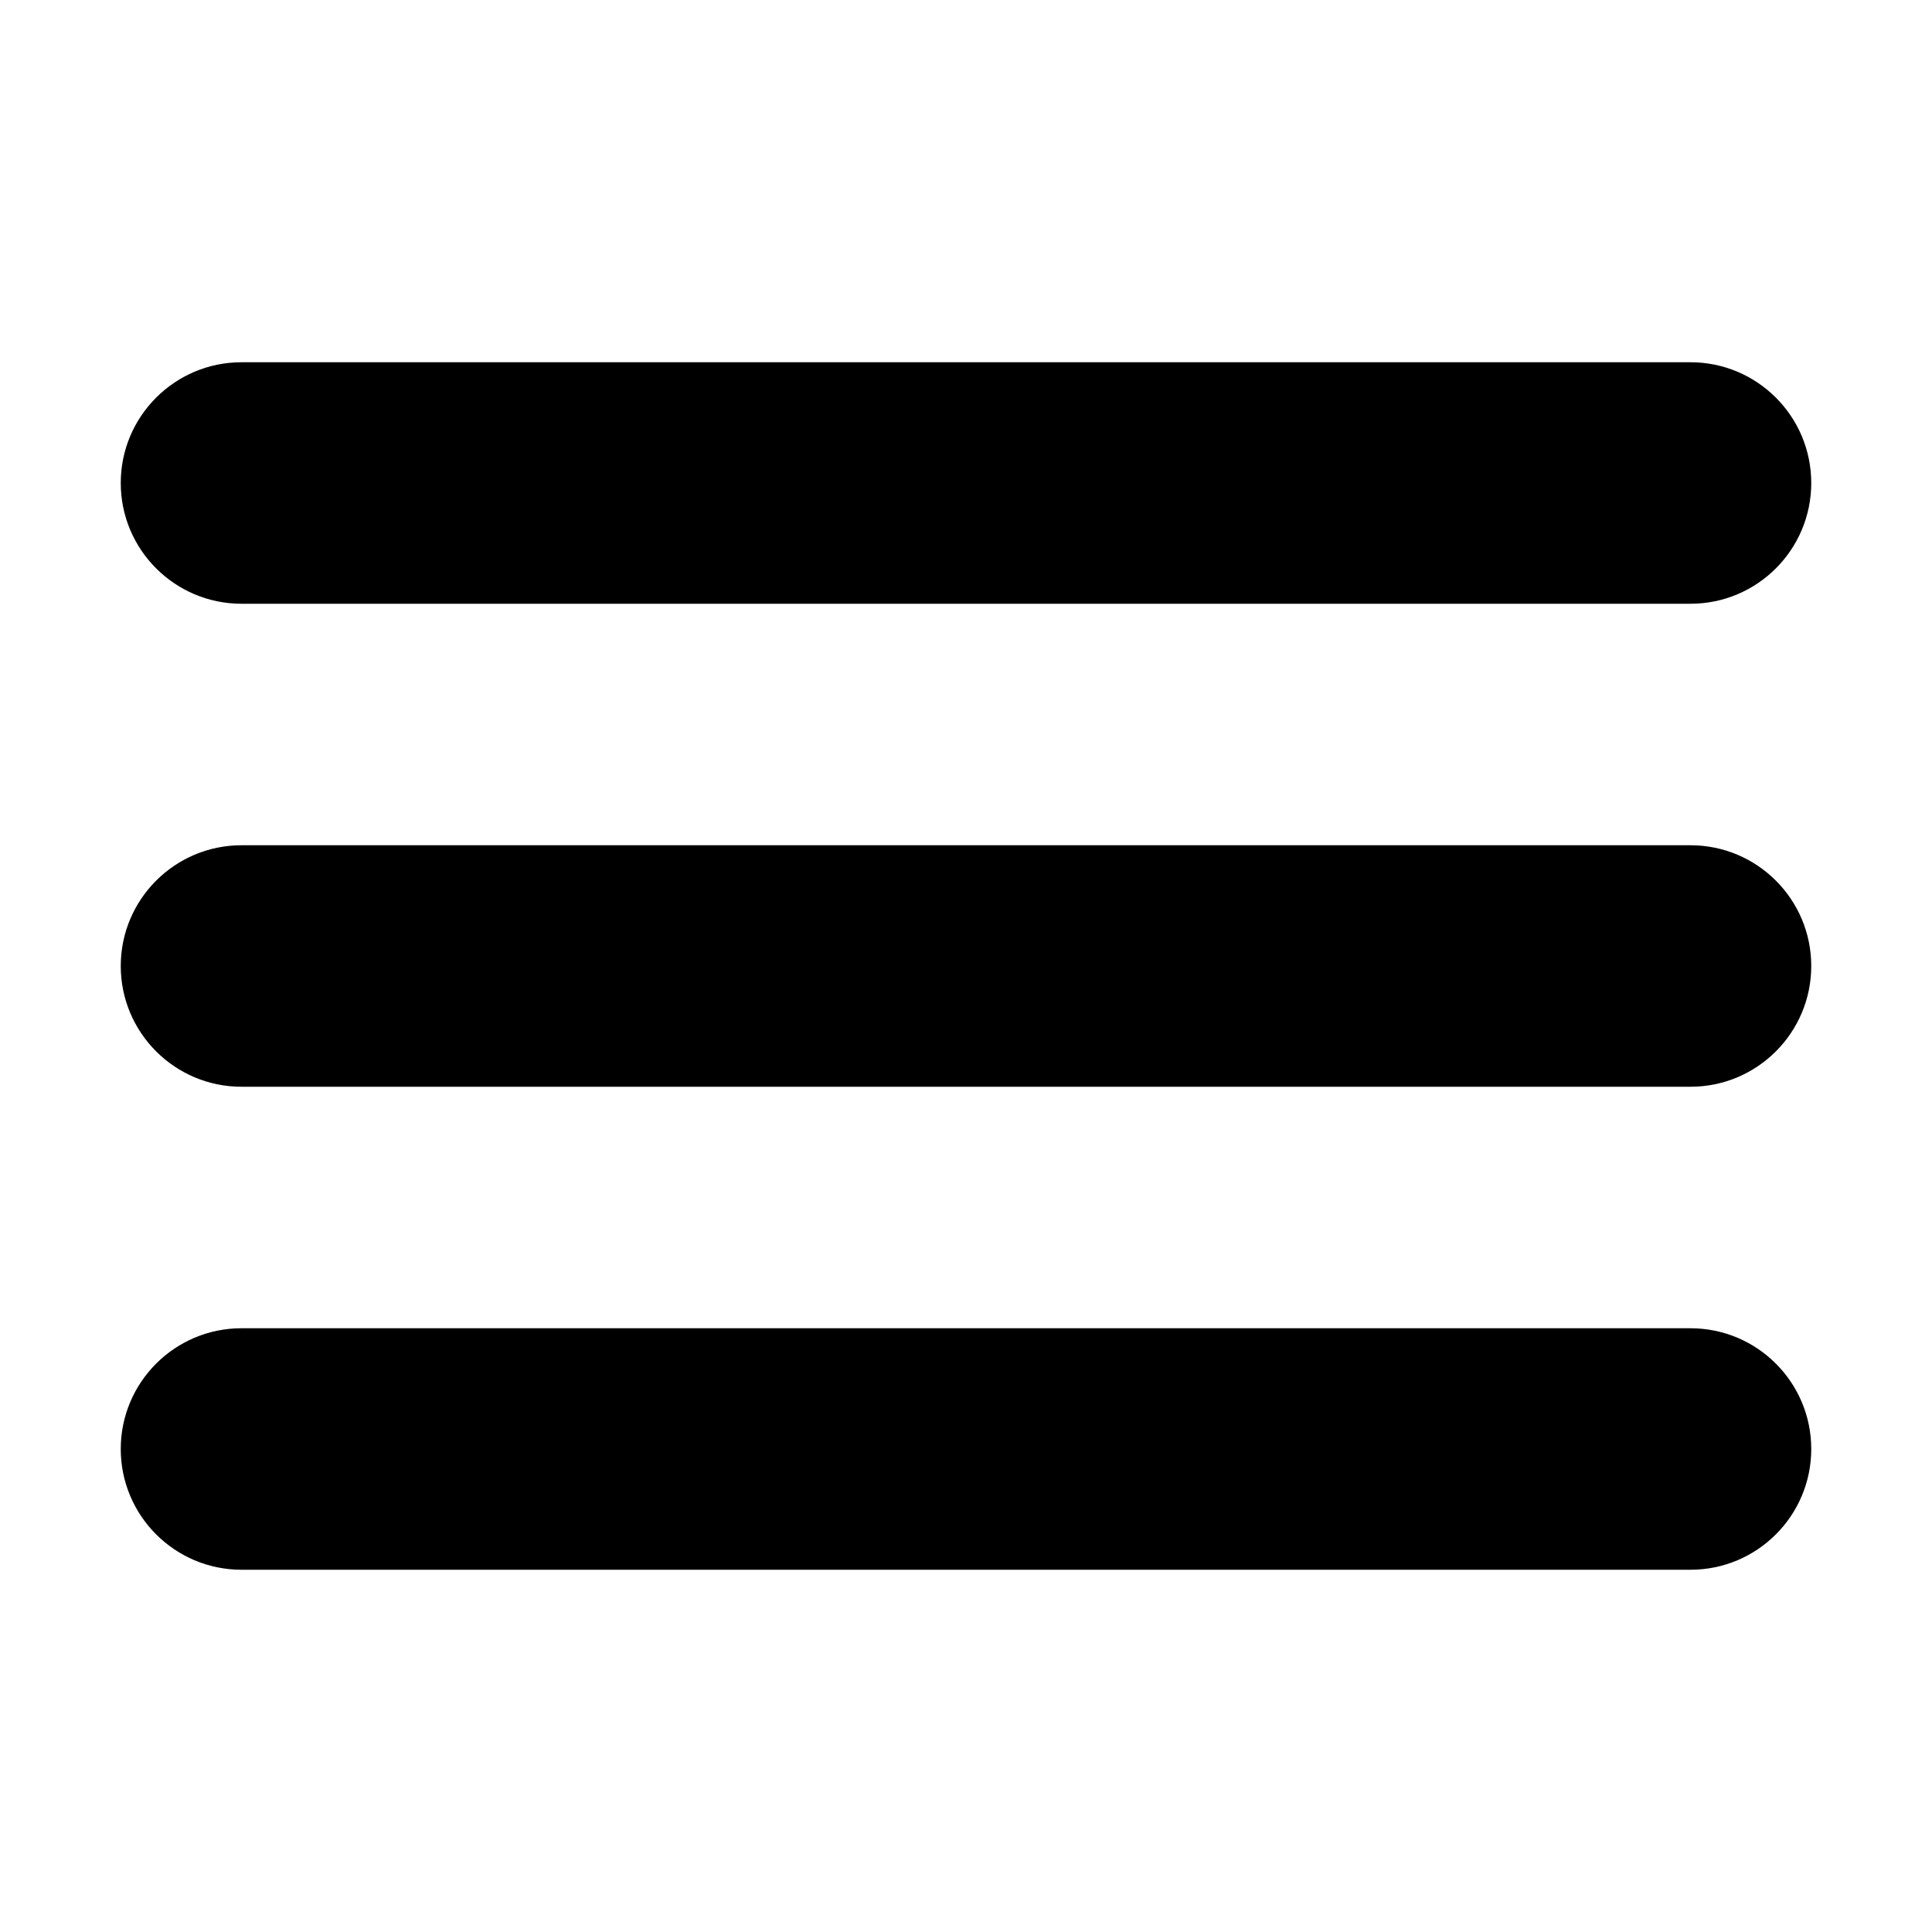
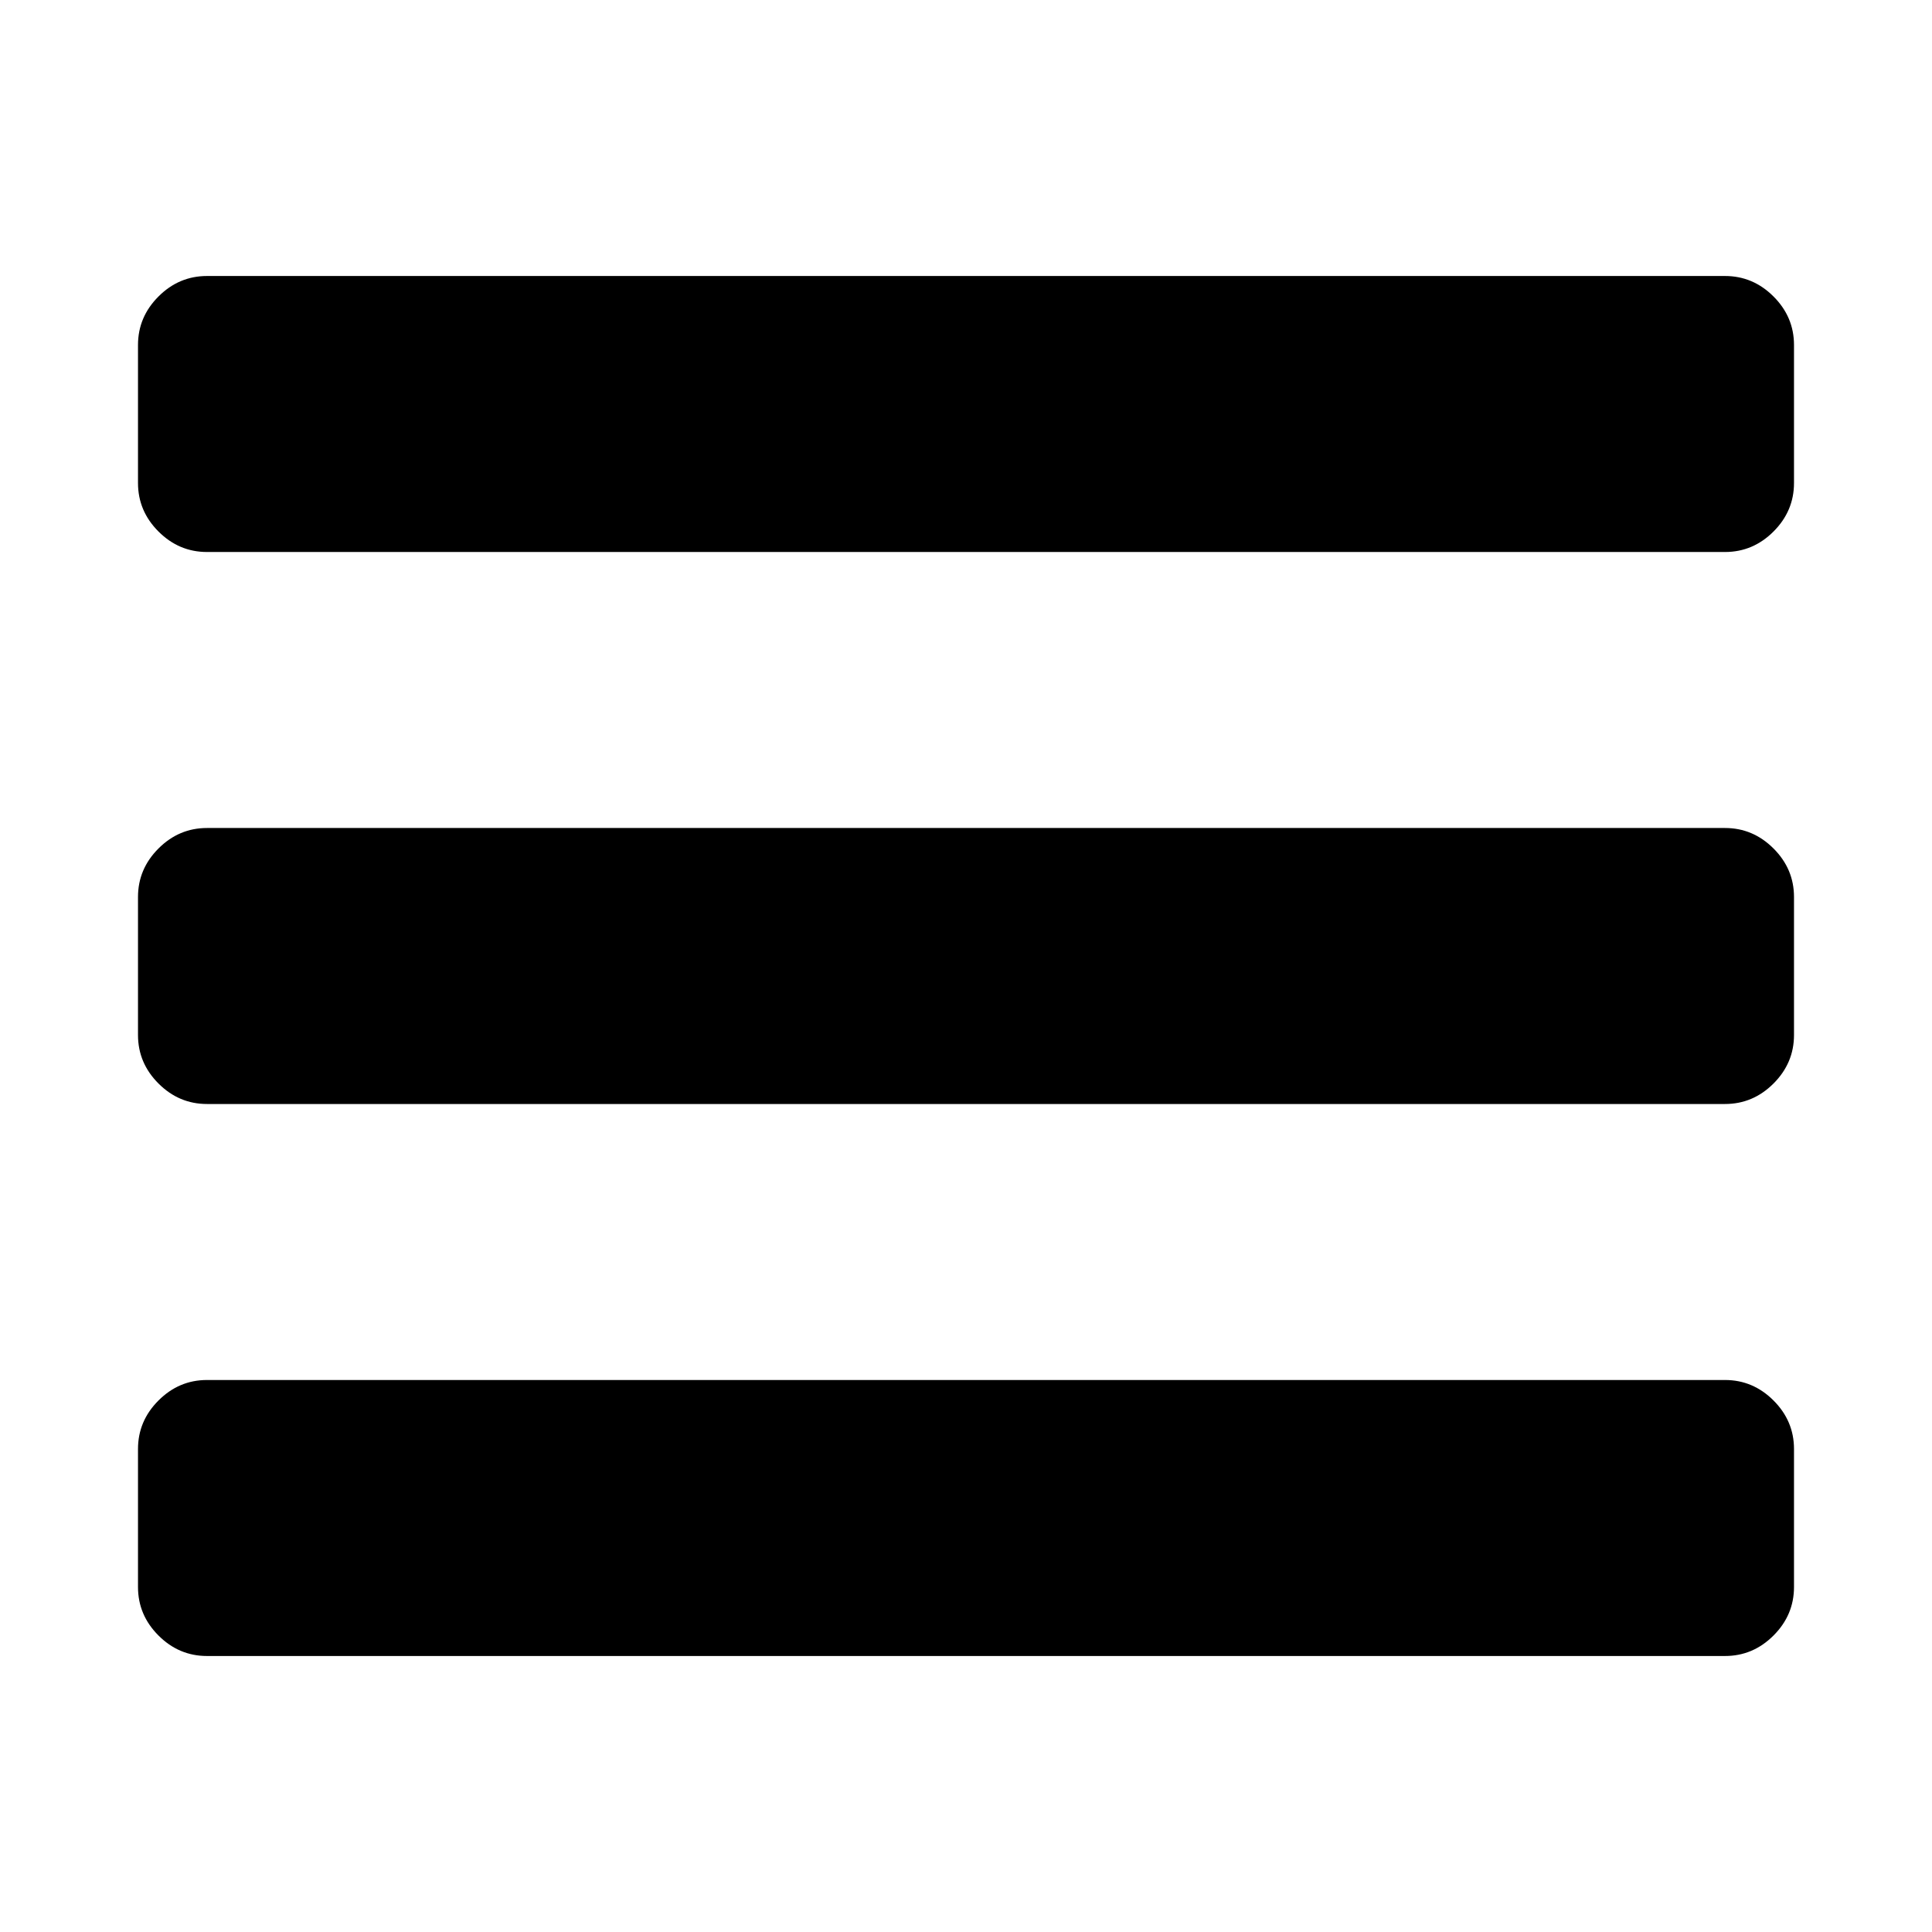
- <svg xmlns="http://www.w3.org/2000/svg" height="32px" id="Layer_1" style="enable-background:new 0 0 32 32;" version="1.1" viewBox="0 0 32 32" width="32px" xml:space="preserve">
-   <path d="M4,10h24c1.104,0,2-0.896,2-2s-0.896-2-2-2H4C2.896,6,2,6.896,2,8S2.896,10,4,10z M28,14H4c-1.104,0-2,0.896-2,2  s0.896,2,2,2h24c1.104,0,2-0.896,2-2S29.104,14,28,14z M28,22H4c-1.104,0-2,0.896-2,2s0.896,2,2,2h24c1.104,0,2-0.896,2-2  S29.104,22,28,22z" />
+ <svg xmlns="http://www.w3.org/2000/svg" height="1792" viewBox="0 0 1792 1792" width="1792">
+   <path d="M1664 1344v128q0 26-19 45t-45 19h-1408q-26 0-45-19t-19-45v-128q0-26 19-45t45-19h1408q26 0 45 19t19 45zm0-512v128q0 26-19 45t-45 19h-1408q-26 0-45-19t-19-45v-128q0-26 19-45t45-19h1408q26 0 45 19t19 45zm0-512v128q0 26-19 45t-45 19h-1408q-26 0-45-19t-19-45v-128q0-26 19-45t45-19h1408q26 0 45 19t19 45z" />
</svg>
